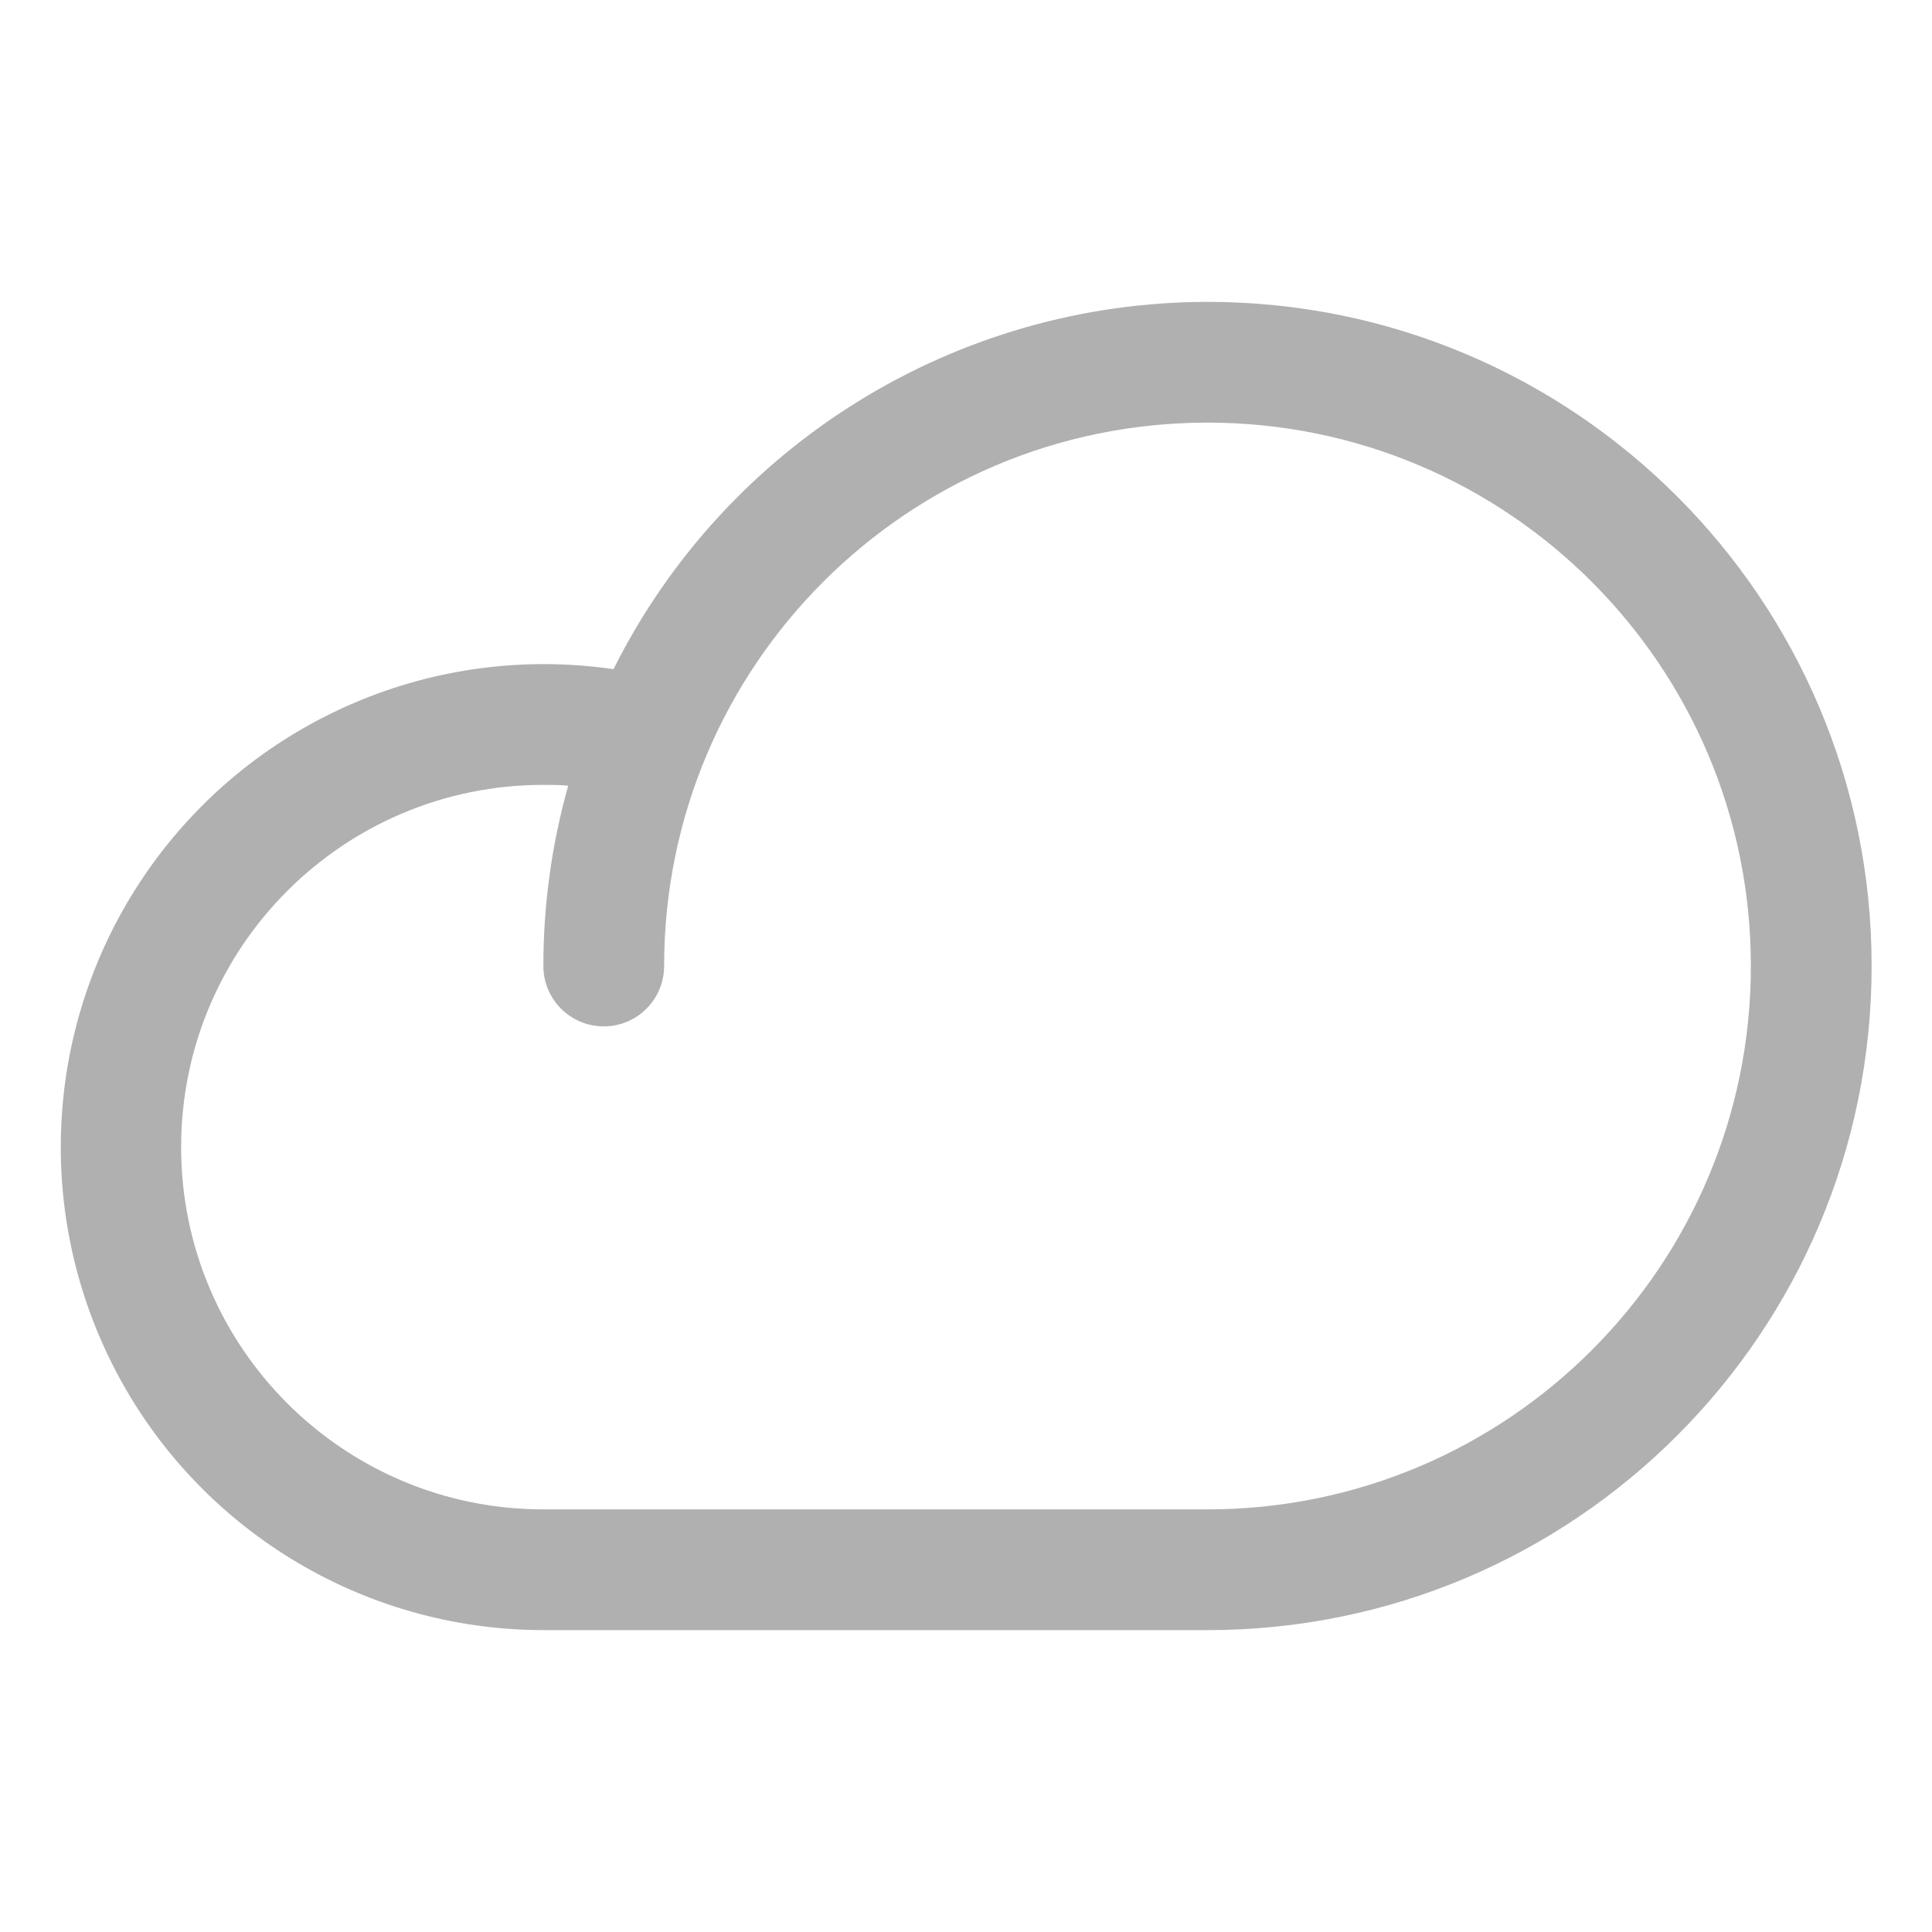
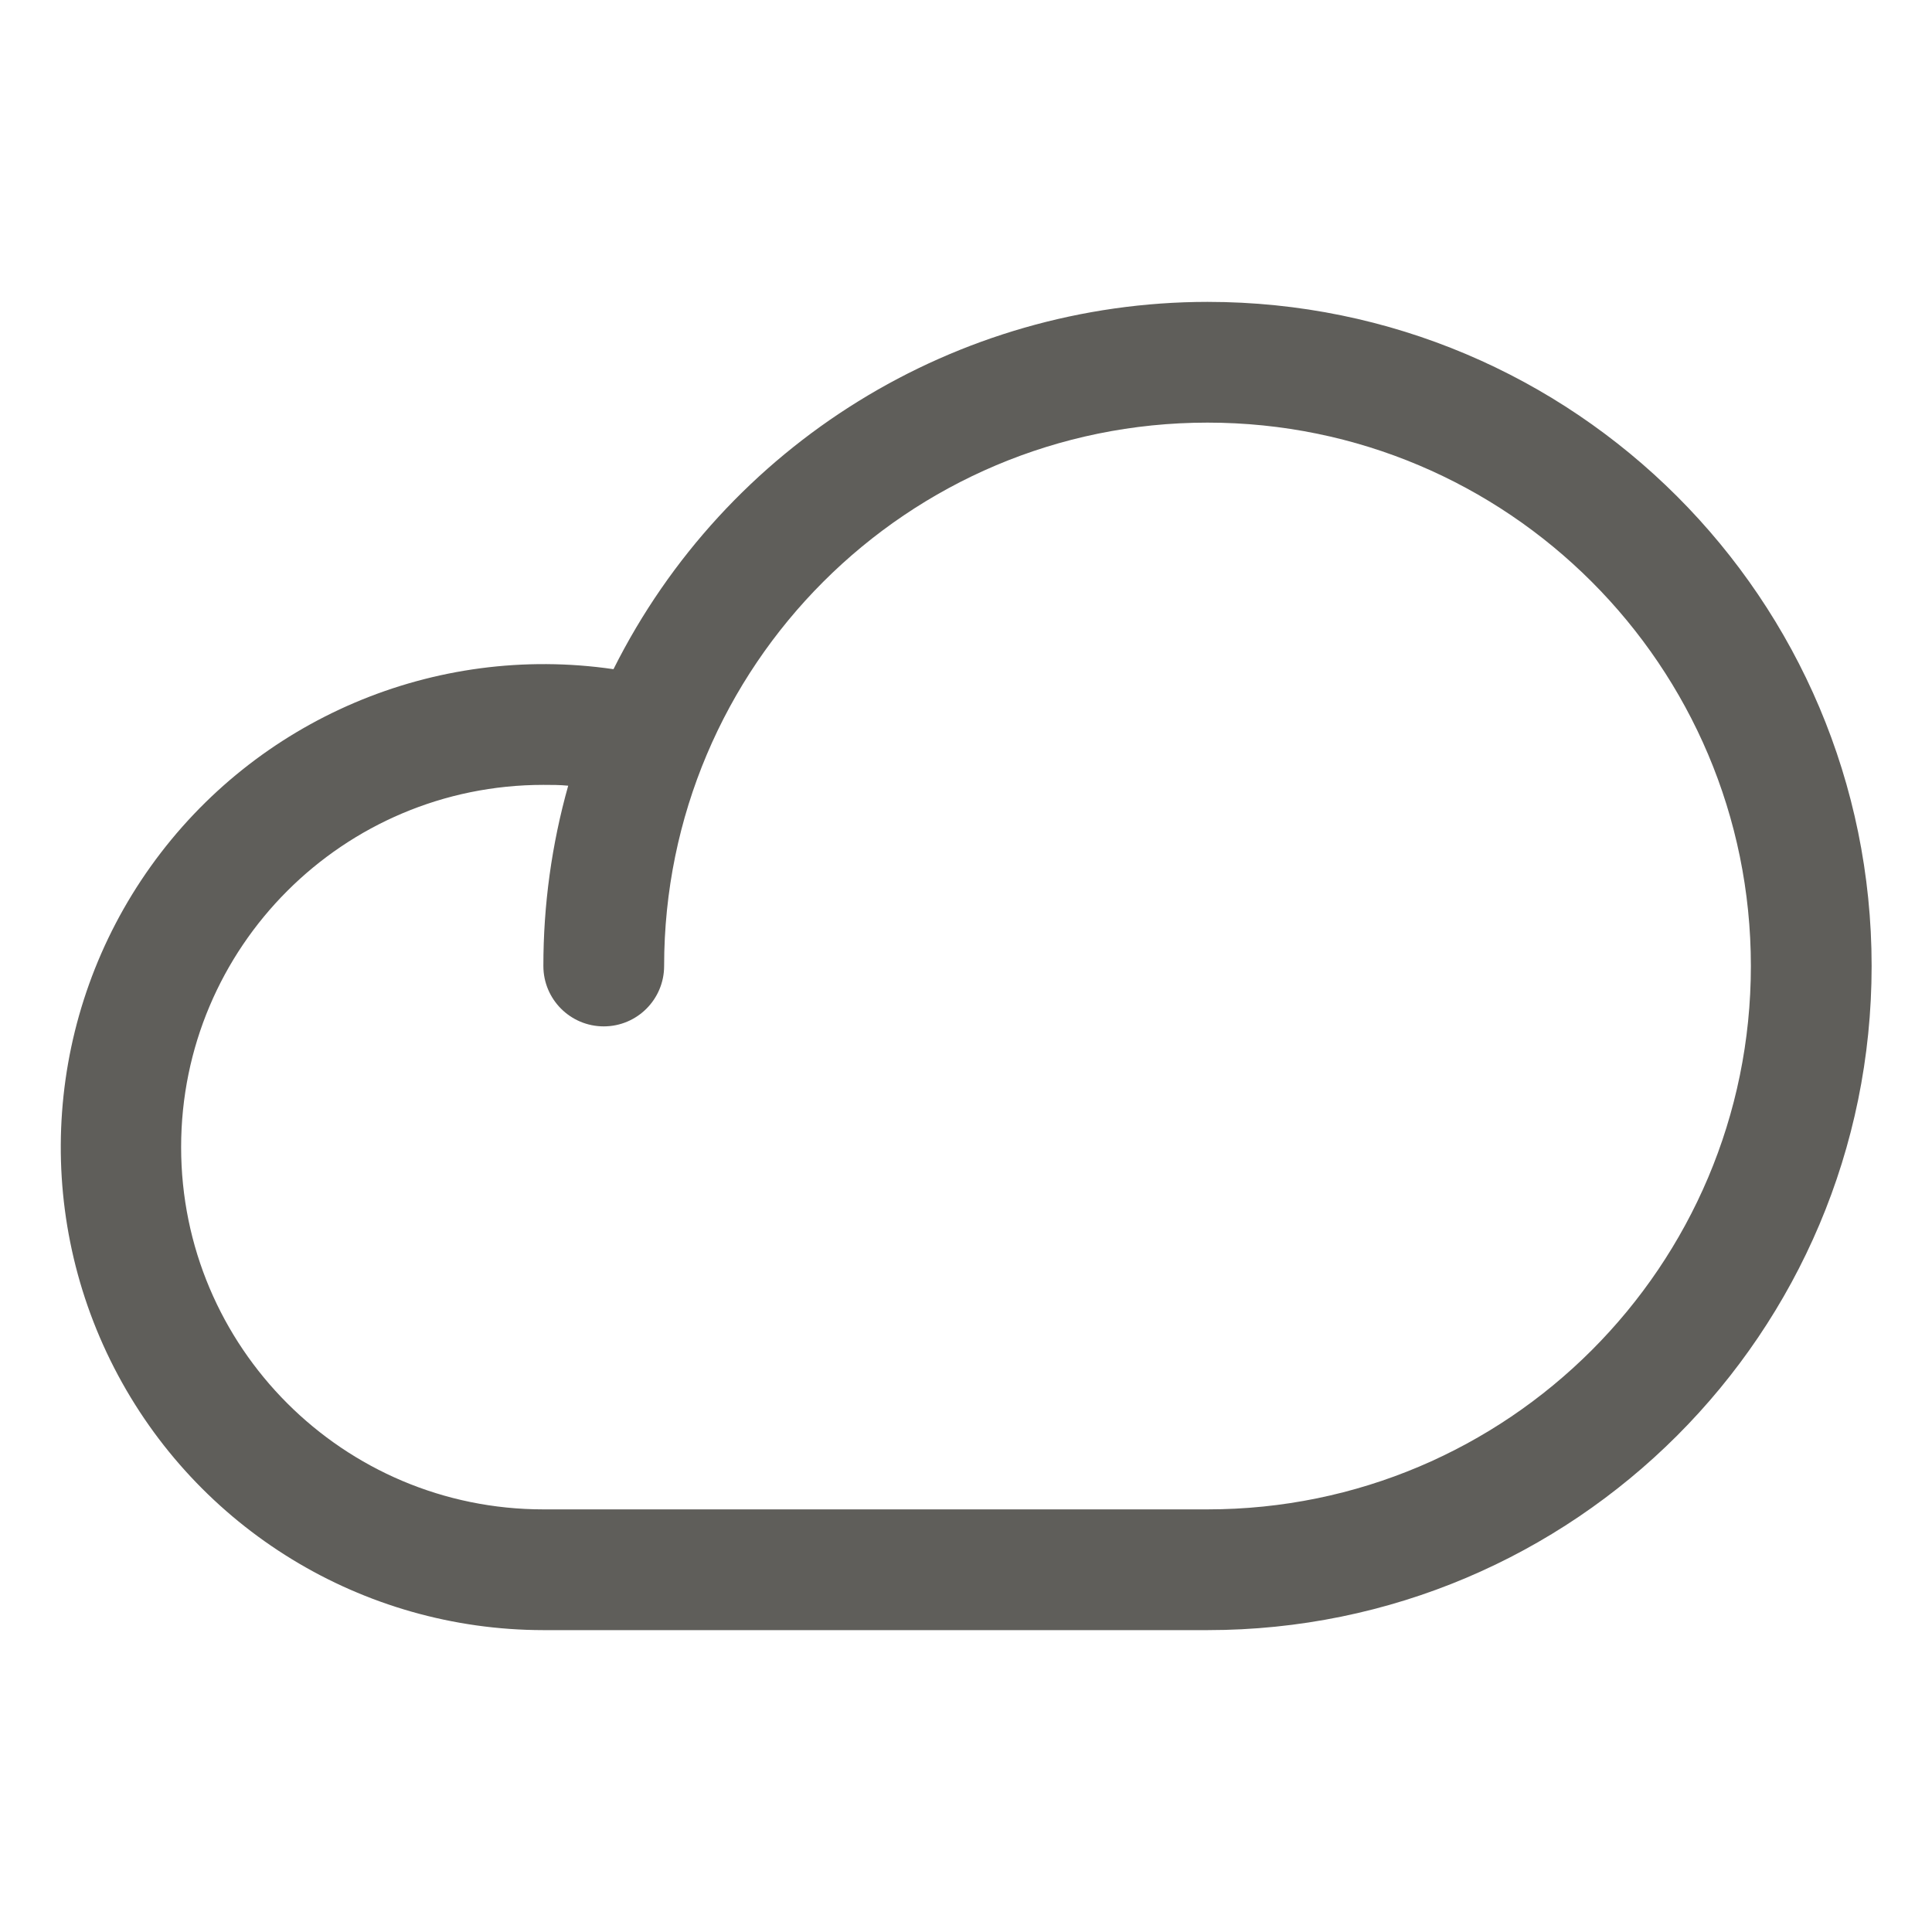
- <svg xmlns="http://www.w3.org/2000/svg" viewBox="0 0 256 256" fill="#b0b0b0">
+ <svg xmlns="http://www.w3.org/2000/svg" viewBox="0 0 256 256" fill="#5f5e5a">
  <path d="M160,40A88.09,88.09,0,0,0,81.29,88.67,64,64,0,1,0,72,216h88a88,88,0,0,0,0-176Zm0,160H72a48,48,0,0,1,0-96c1.1,0,2.2,0,3.29.11A88,88,0,0,0,72,128a8,8,0,0,0,16,0,72,72,0,1,1,72,72Z" />
</svg>
